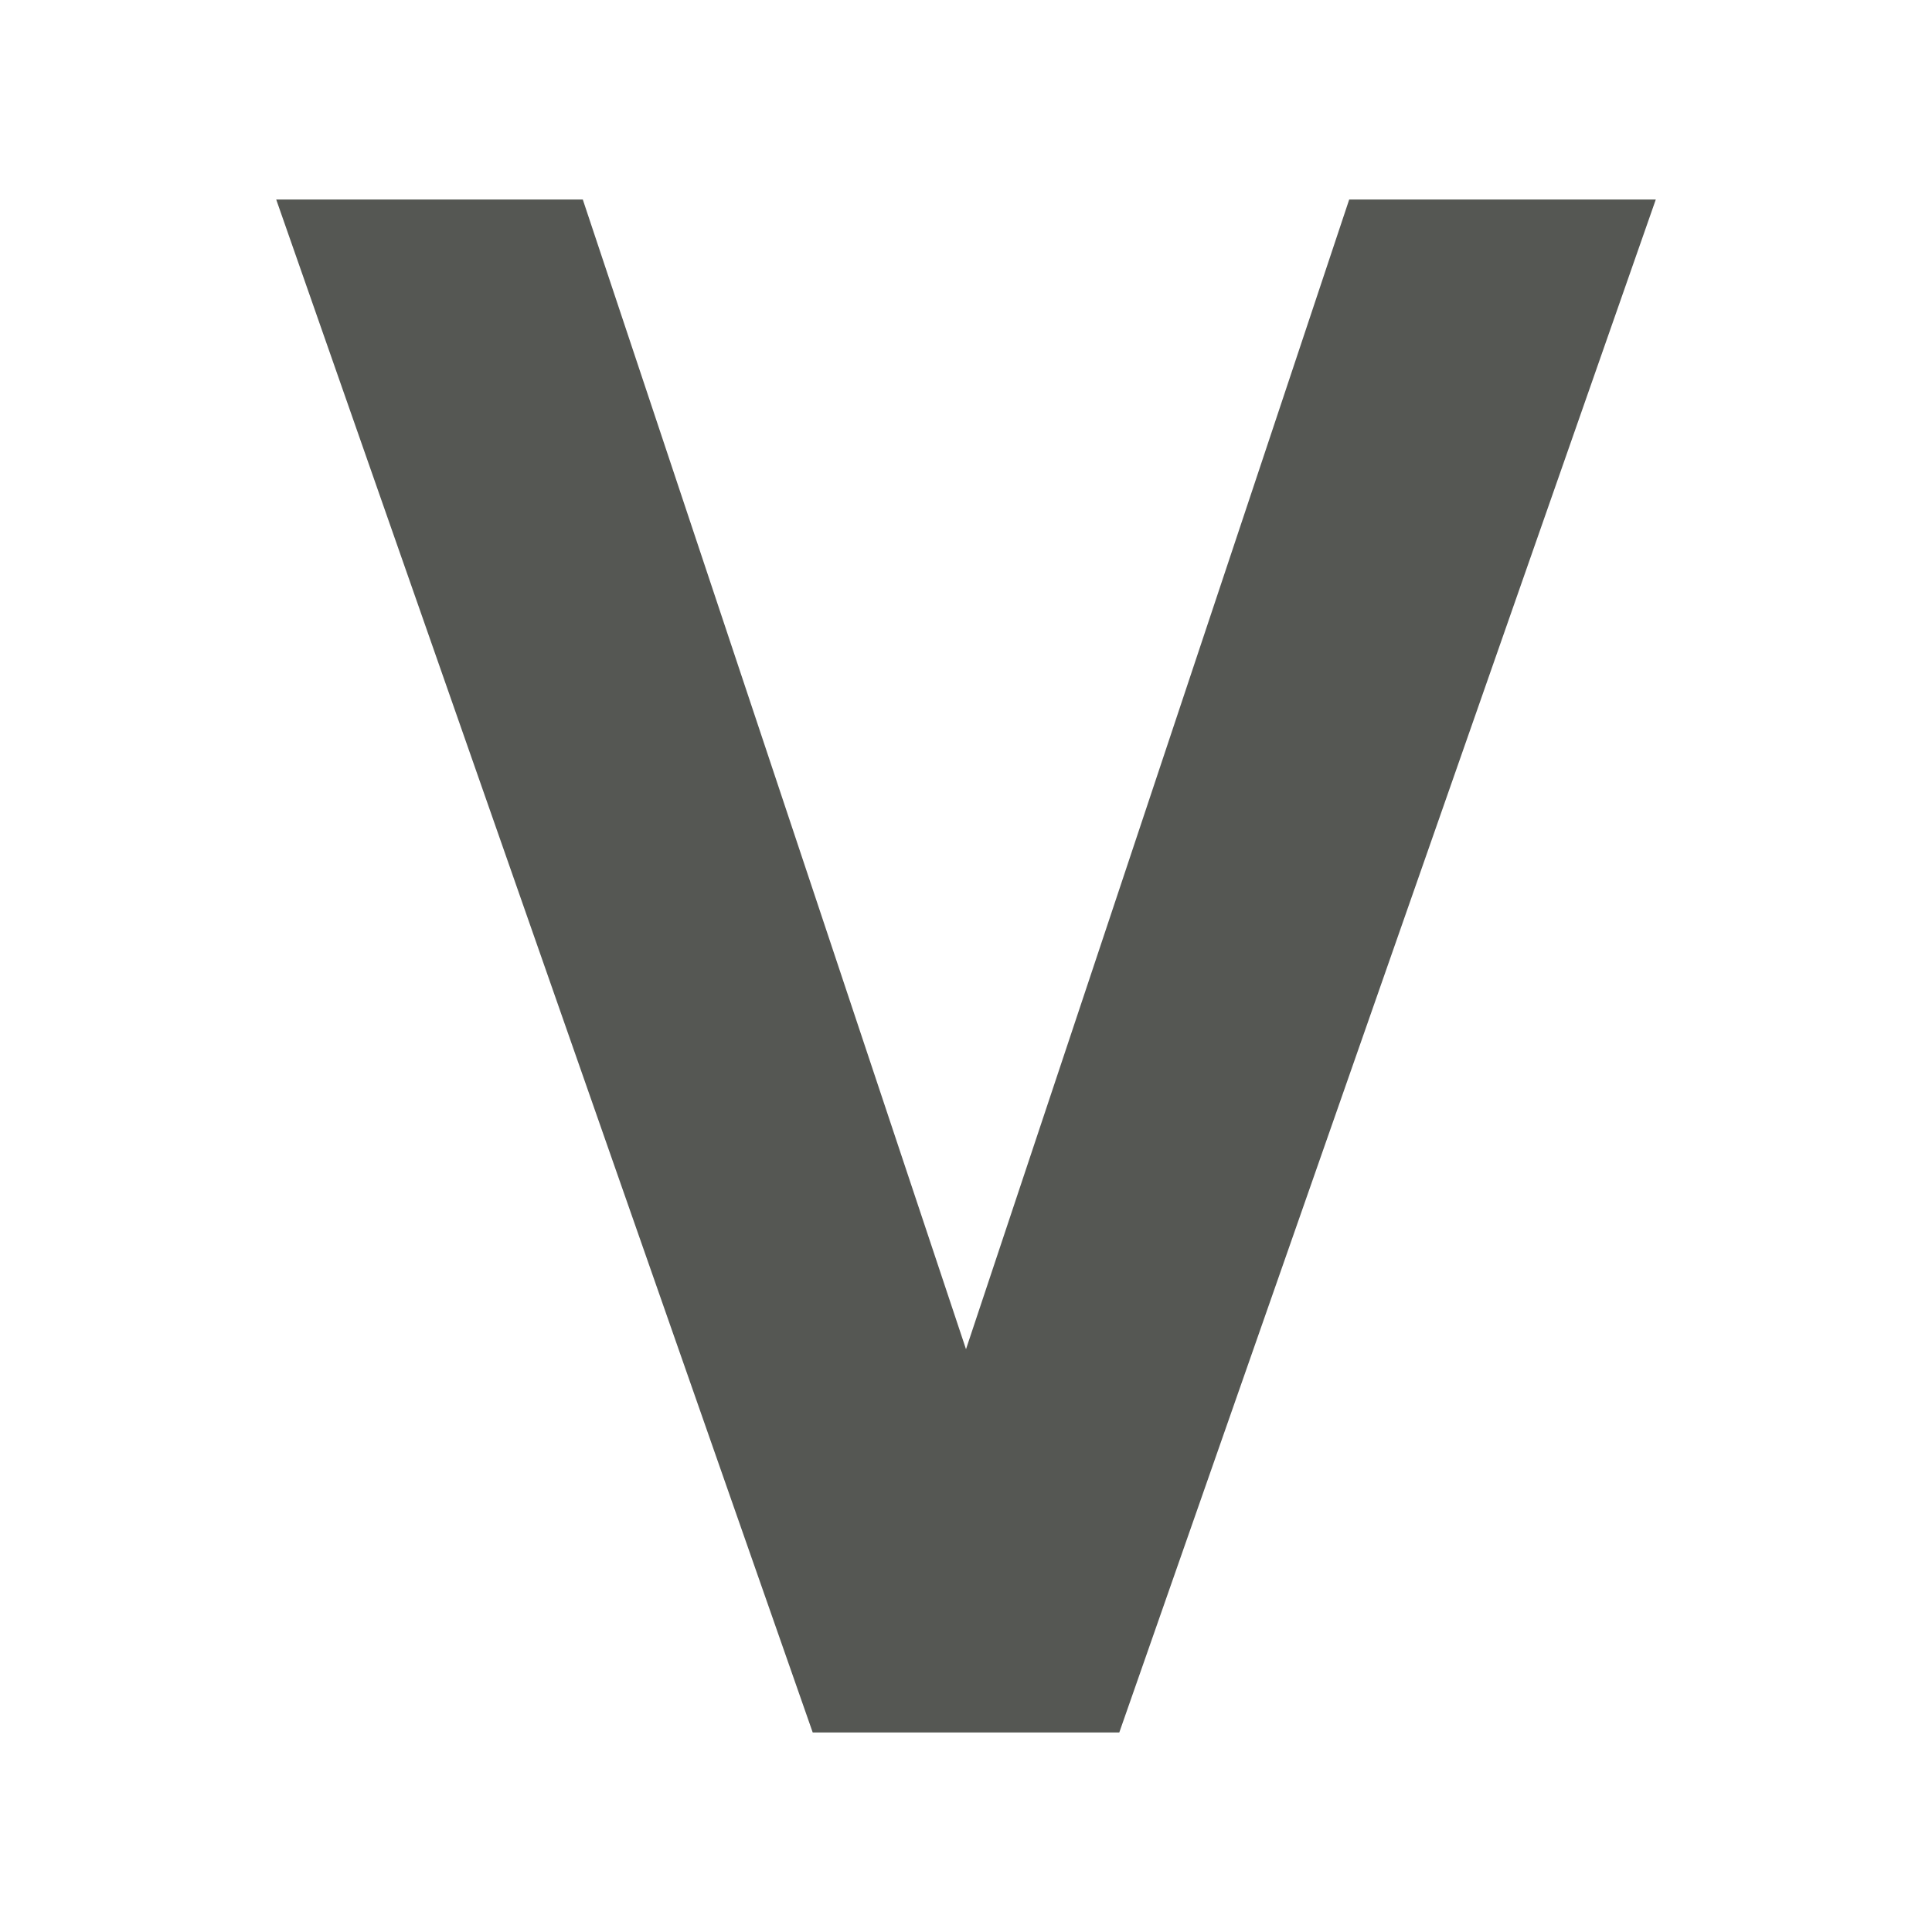
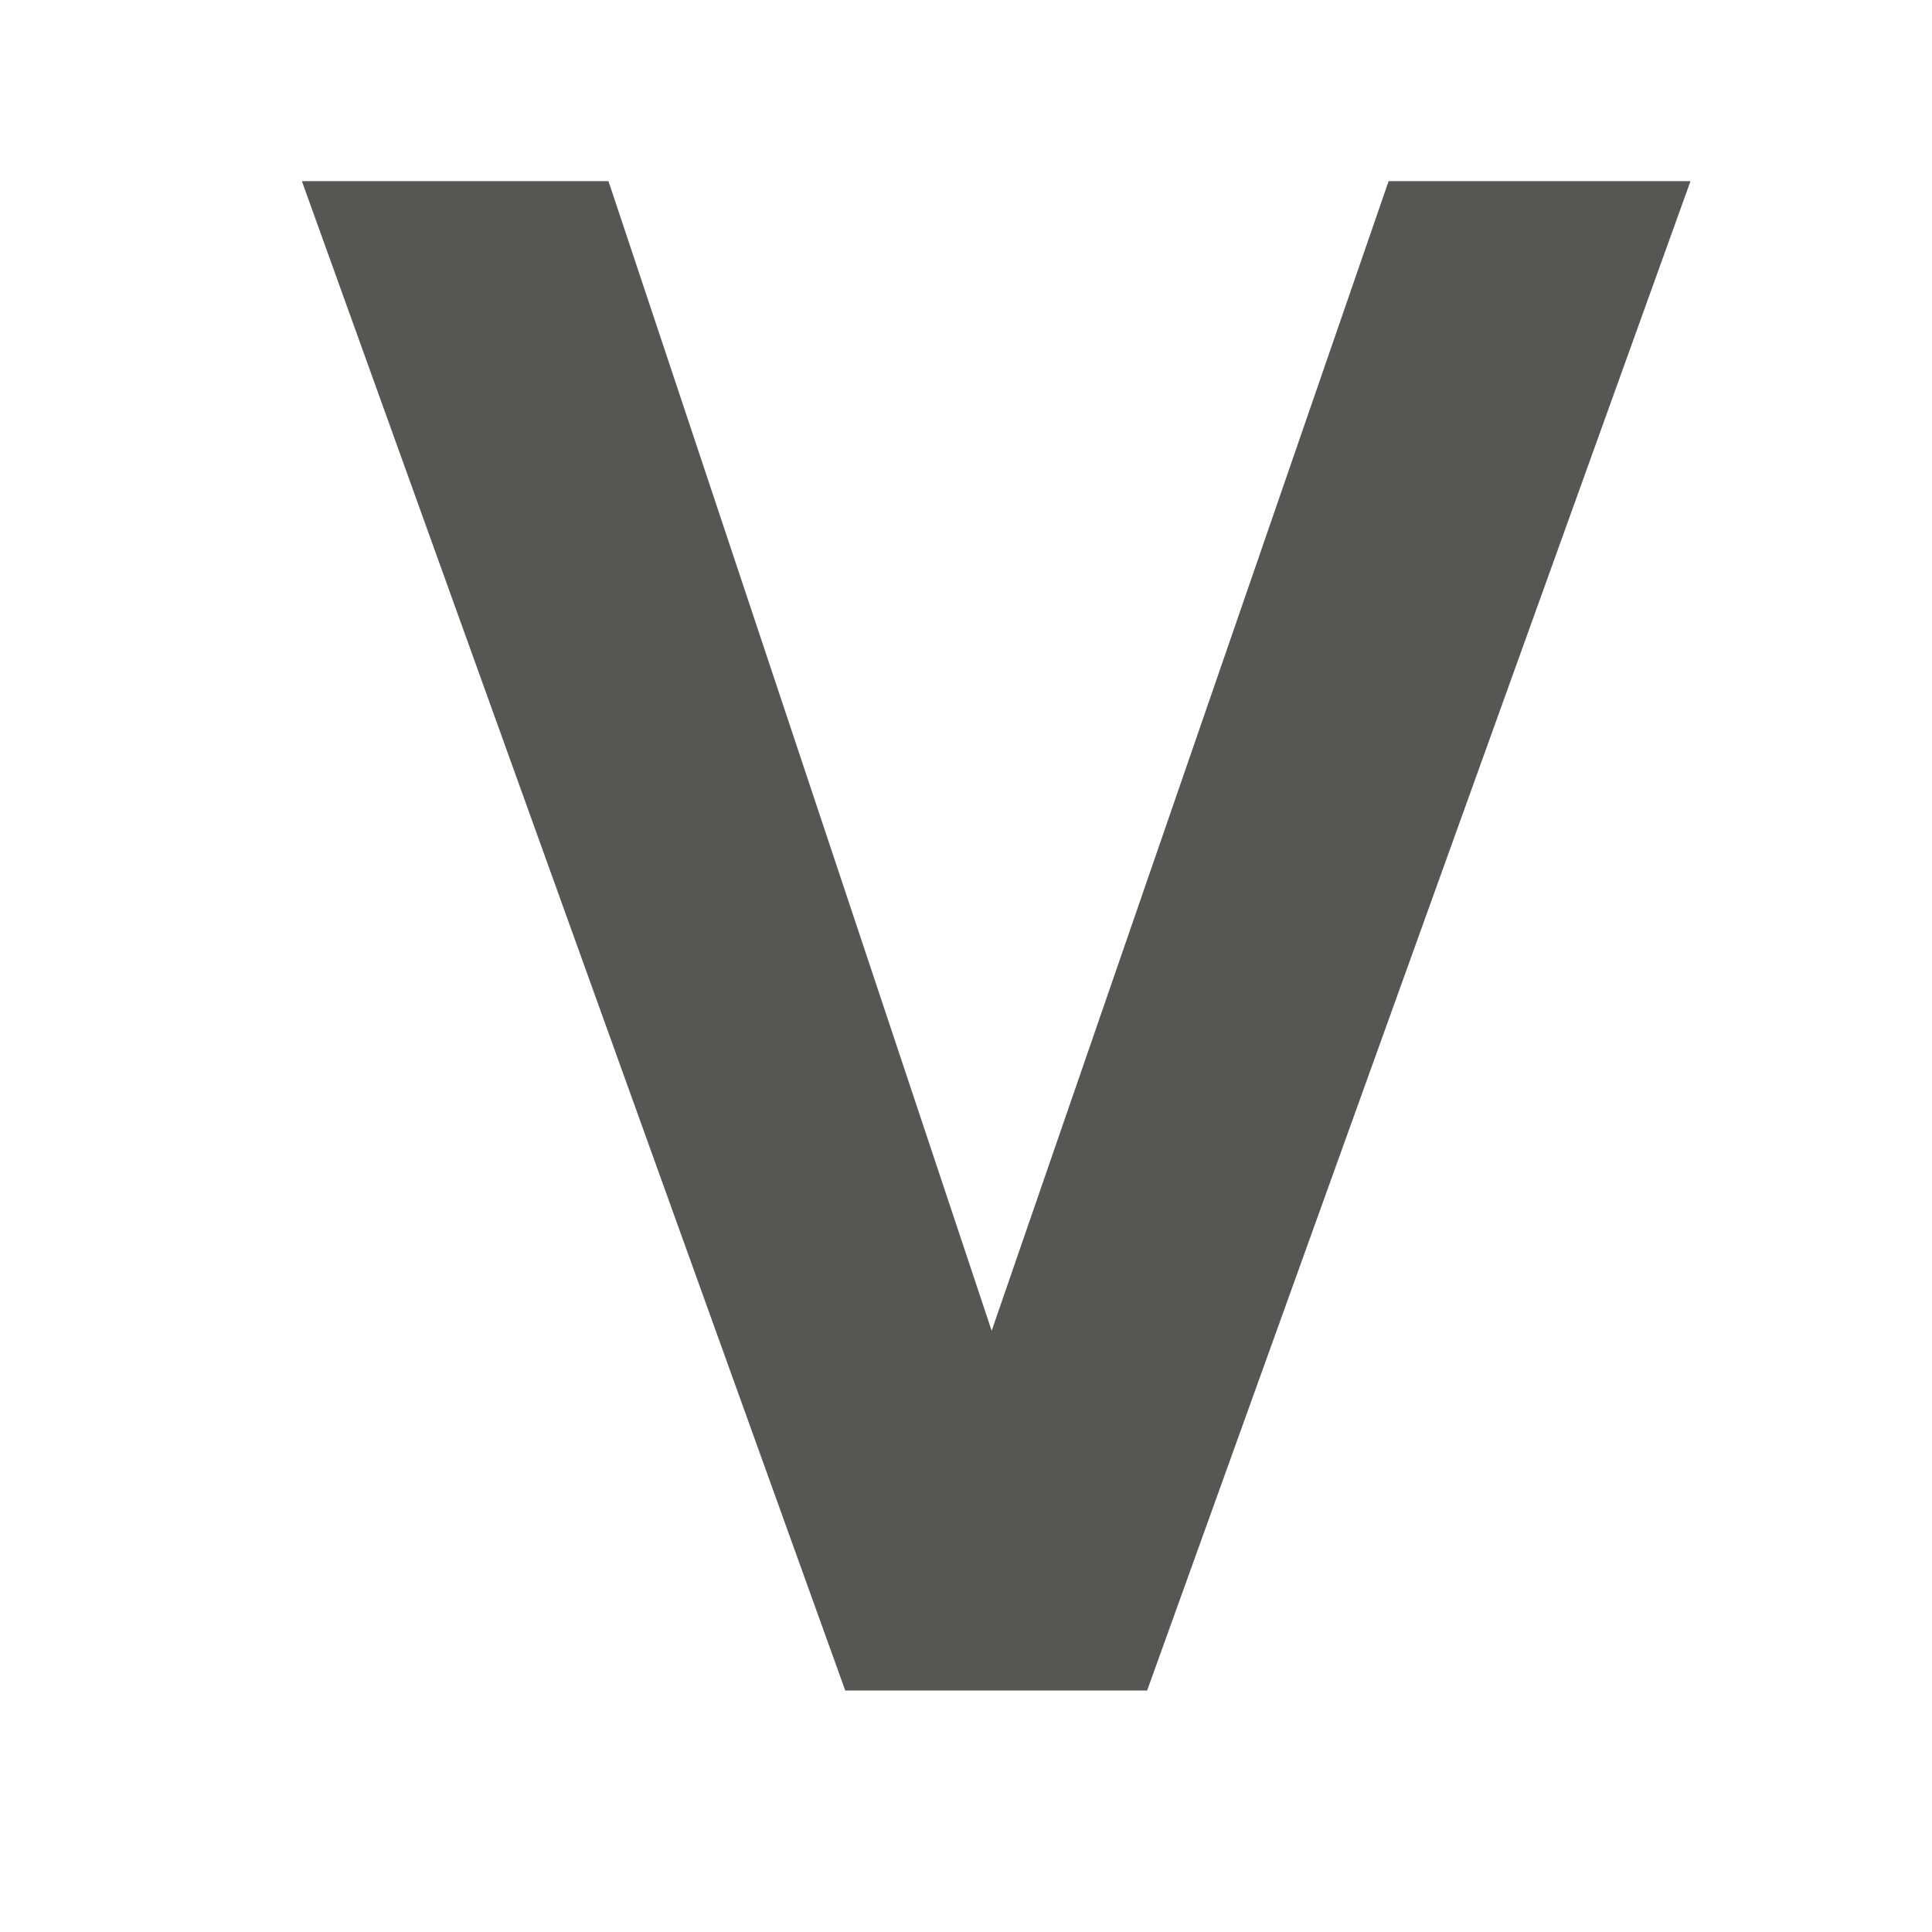
<svg xmlns="http://www.w3.org/2000/svg" viewBox="0 0 32 32" version="1.1" id="svg4" width="32" height="32">
  <defs id="defs8" />
-   <path d="M 4.575,3.305 13.461,28.695 h 5.078 L 27.425,3.305 H 22.347 L 16,22.347 9.653,3.305 Z" id="path2" style="fill:#555753;stroke-width:1" />
+   <path d="m 5,3 9,25 h 5 L 28,3 H 23 L 16.425,22.042 10.078,3 Z" id="path2" style="fill:#555753;stroke-width:1" />
</svg>
